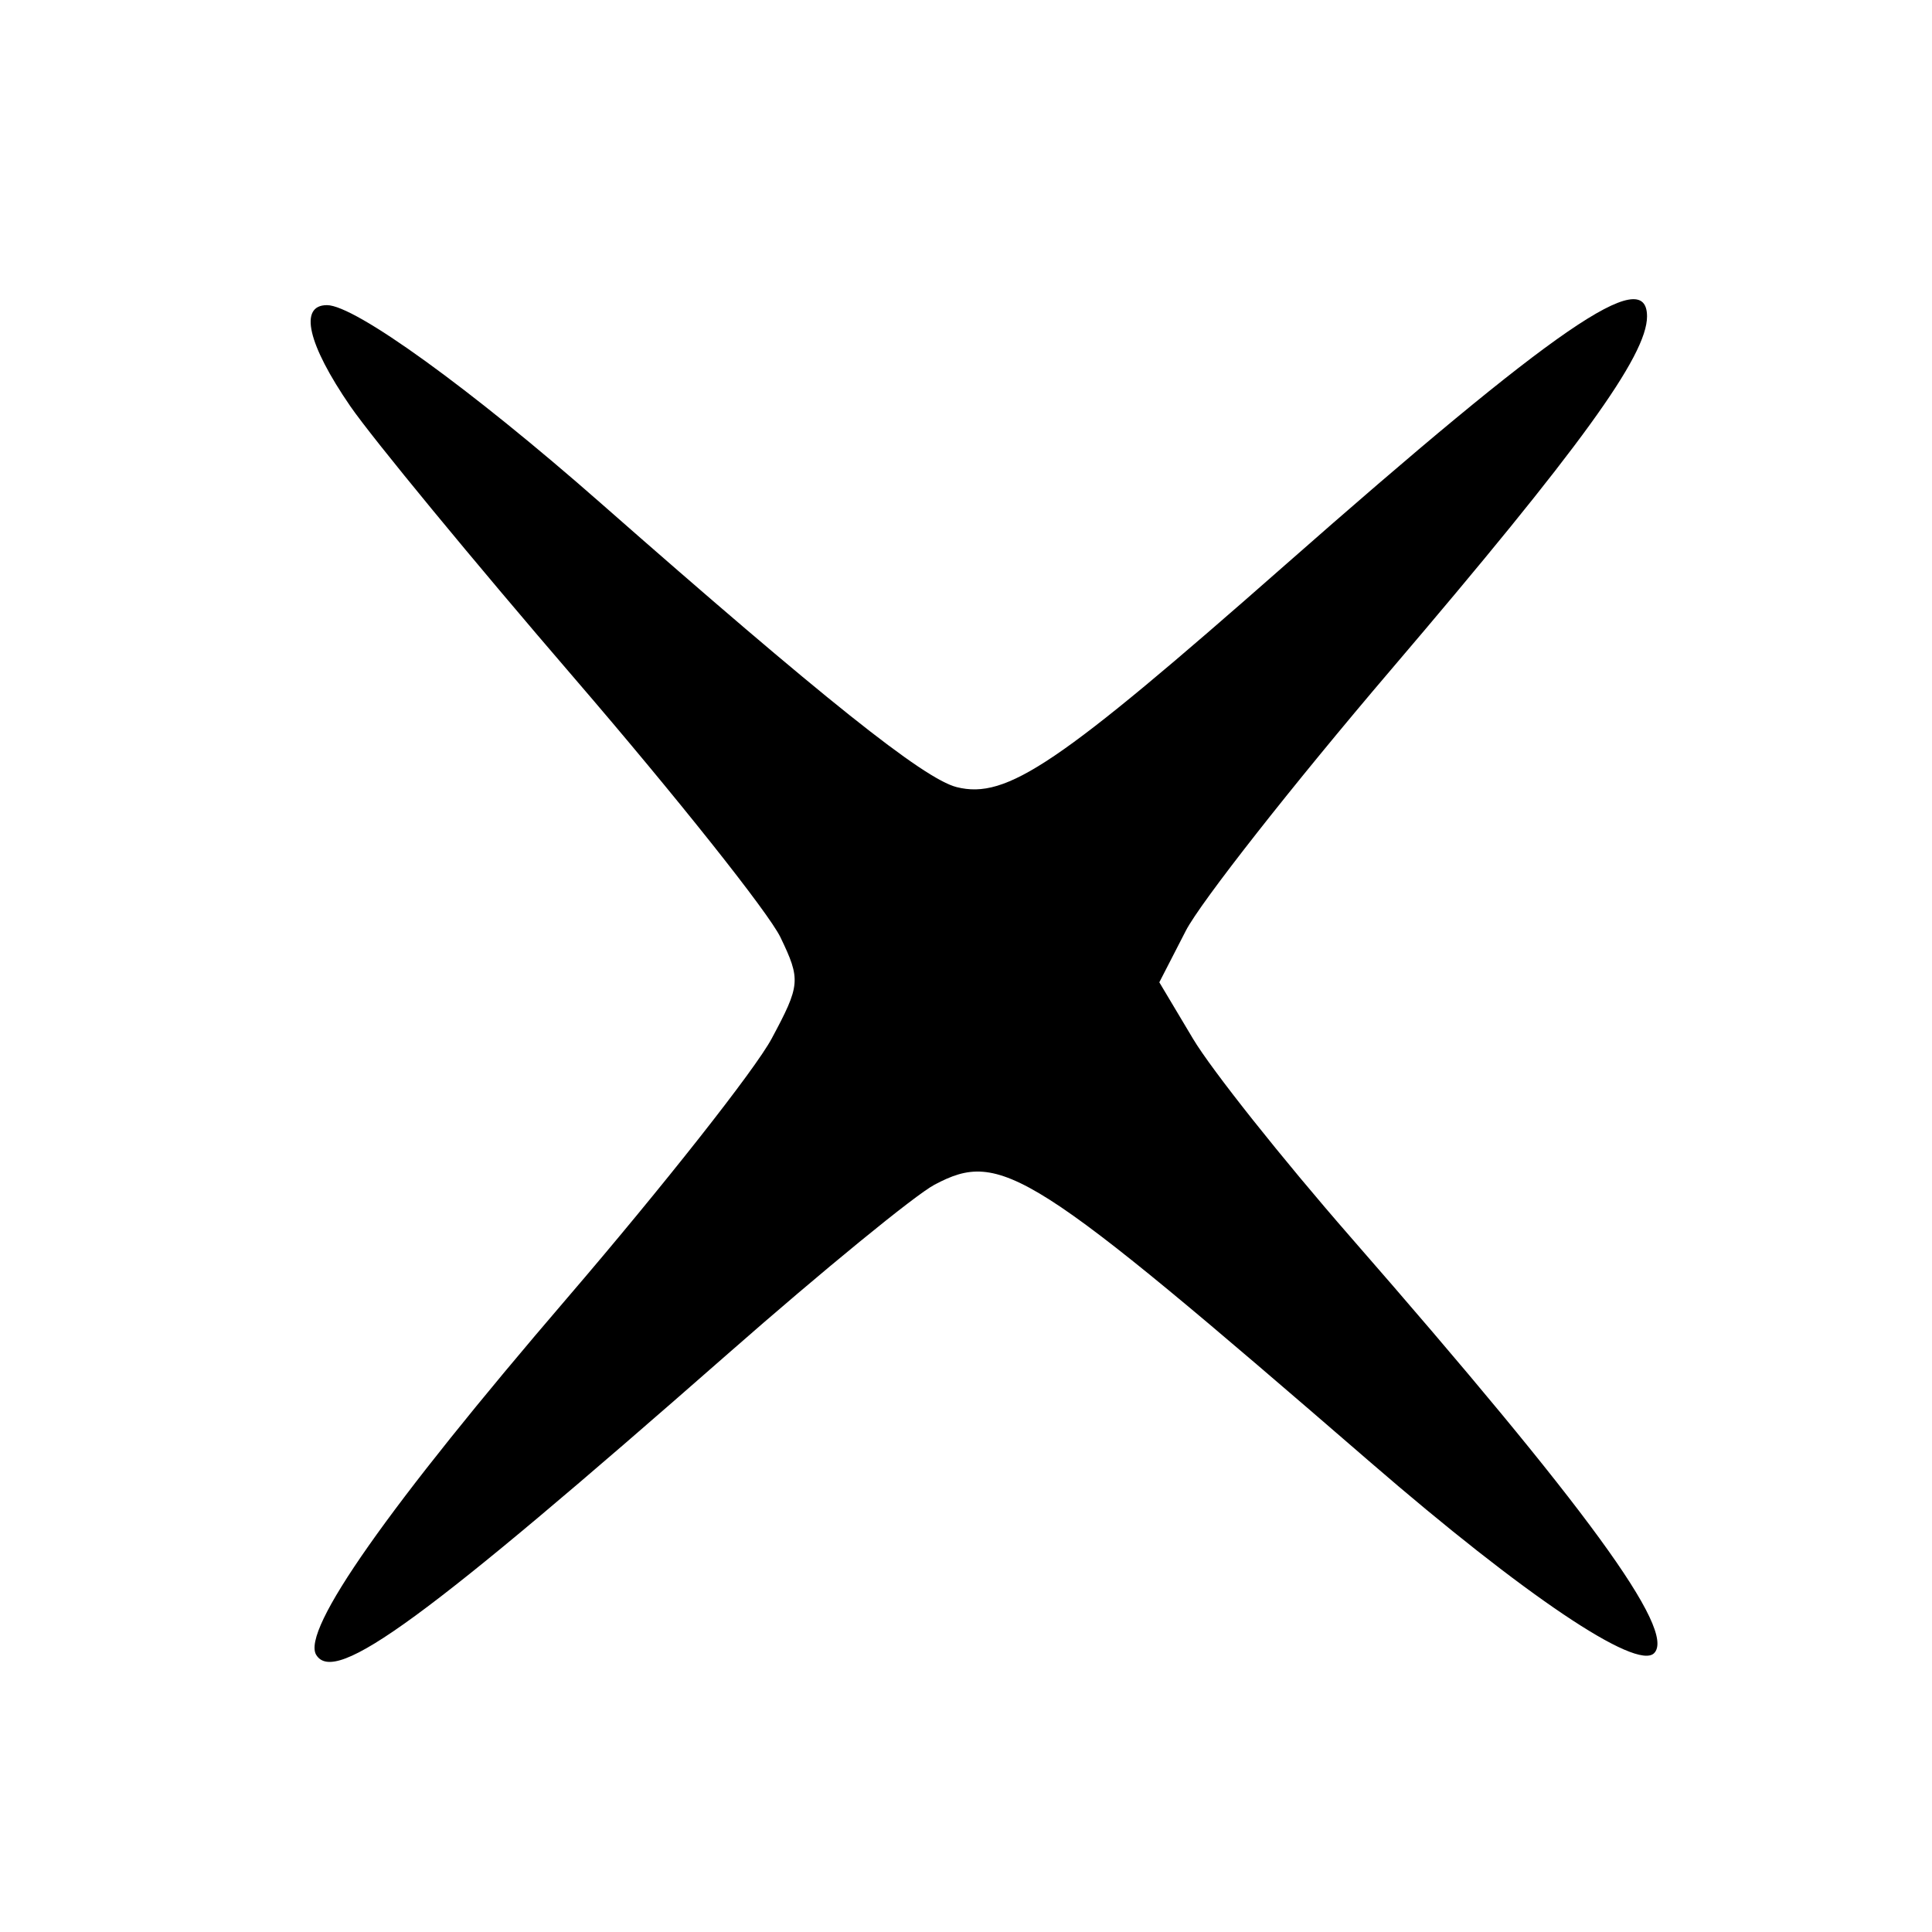
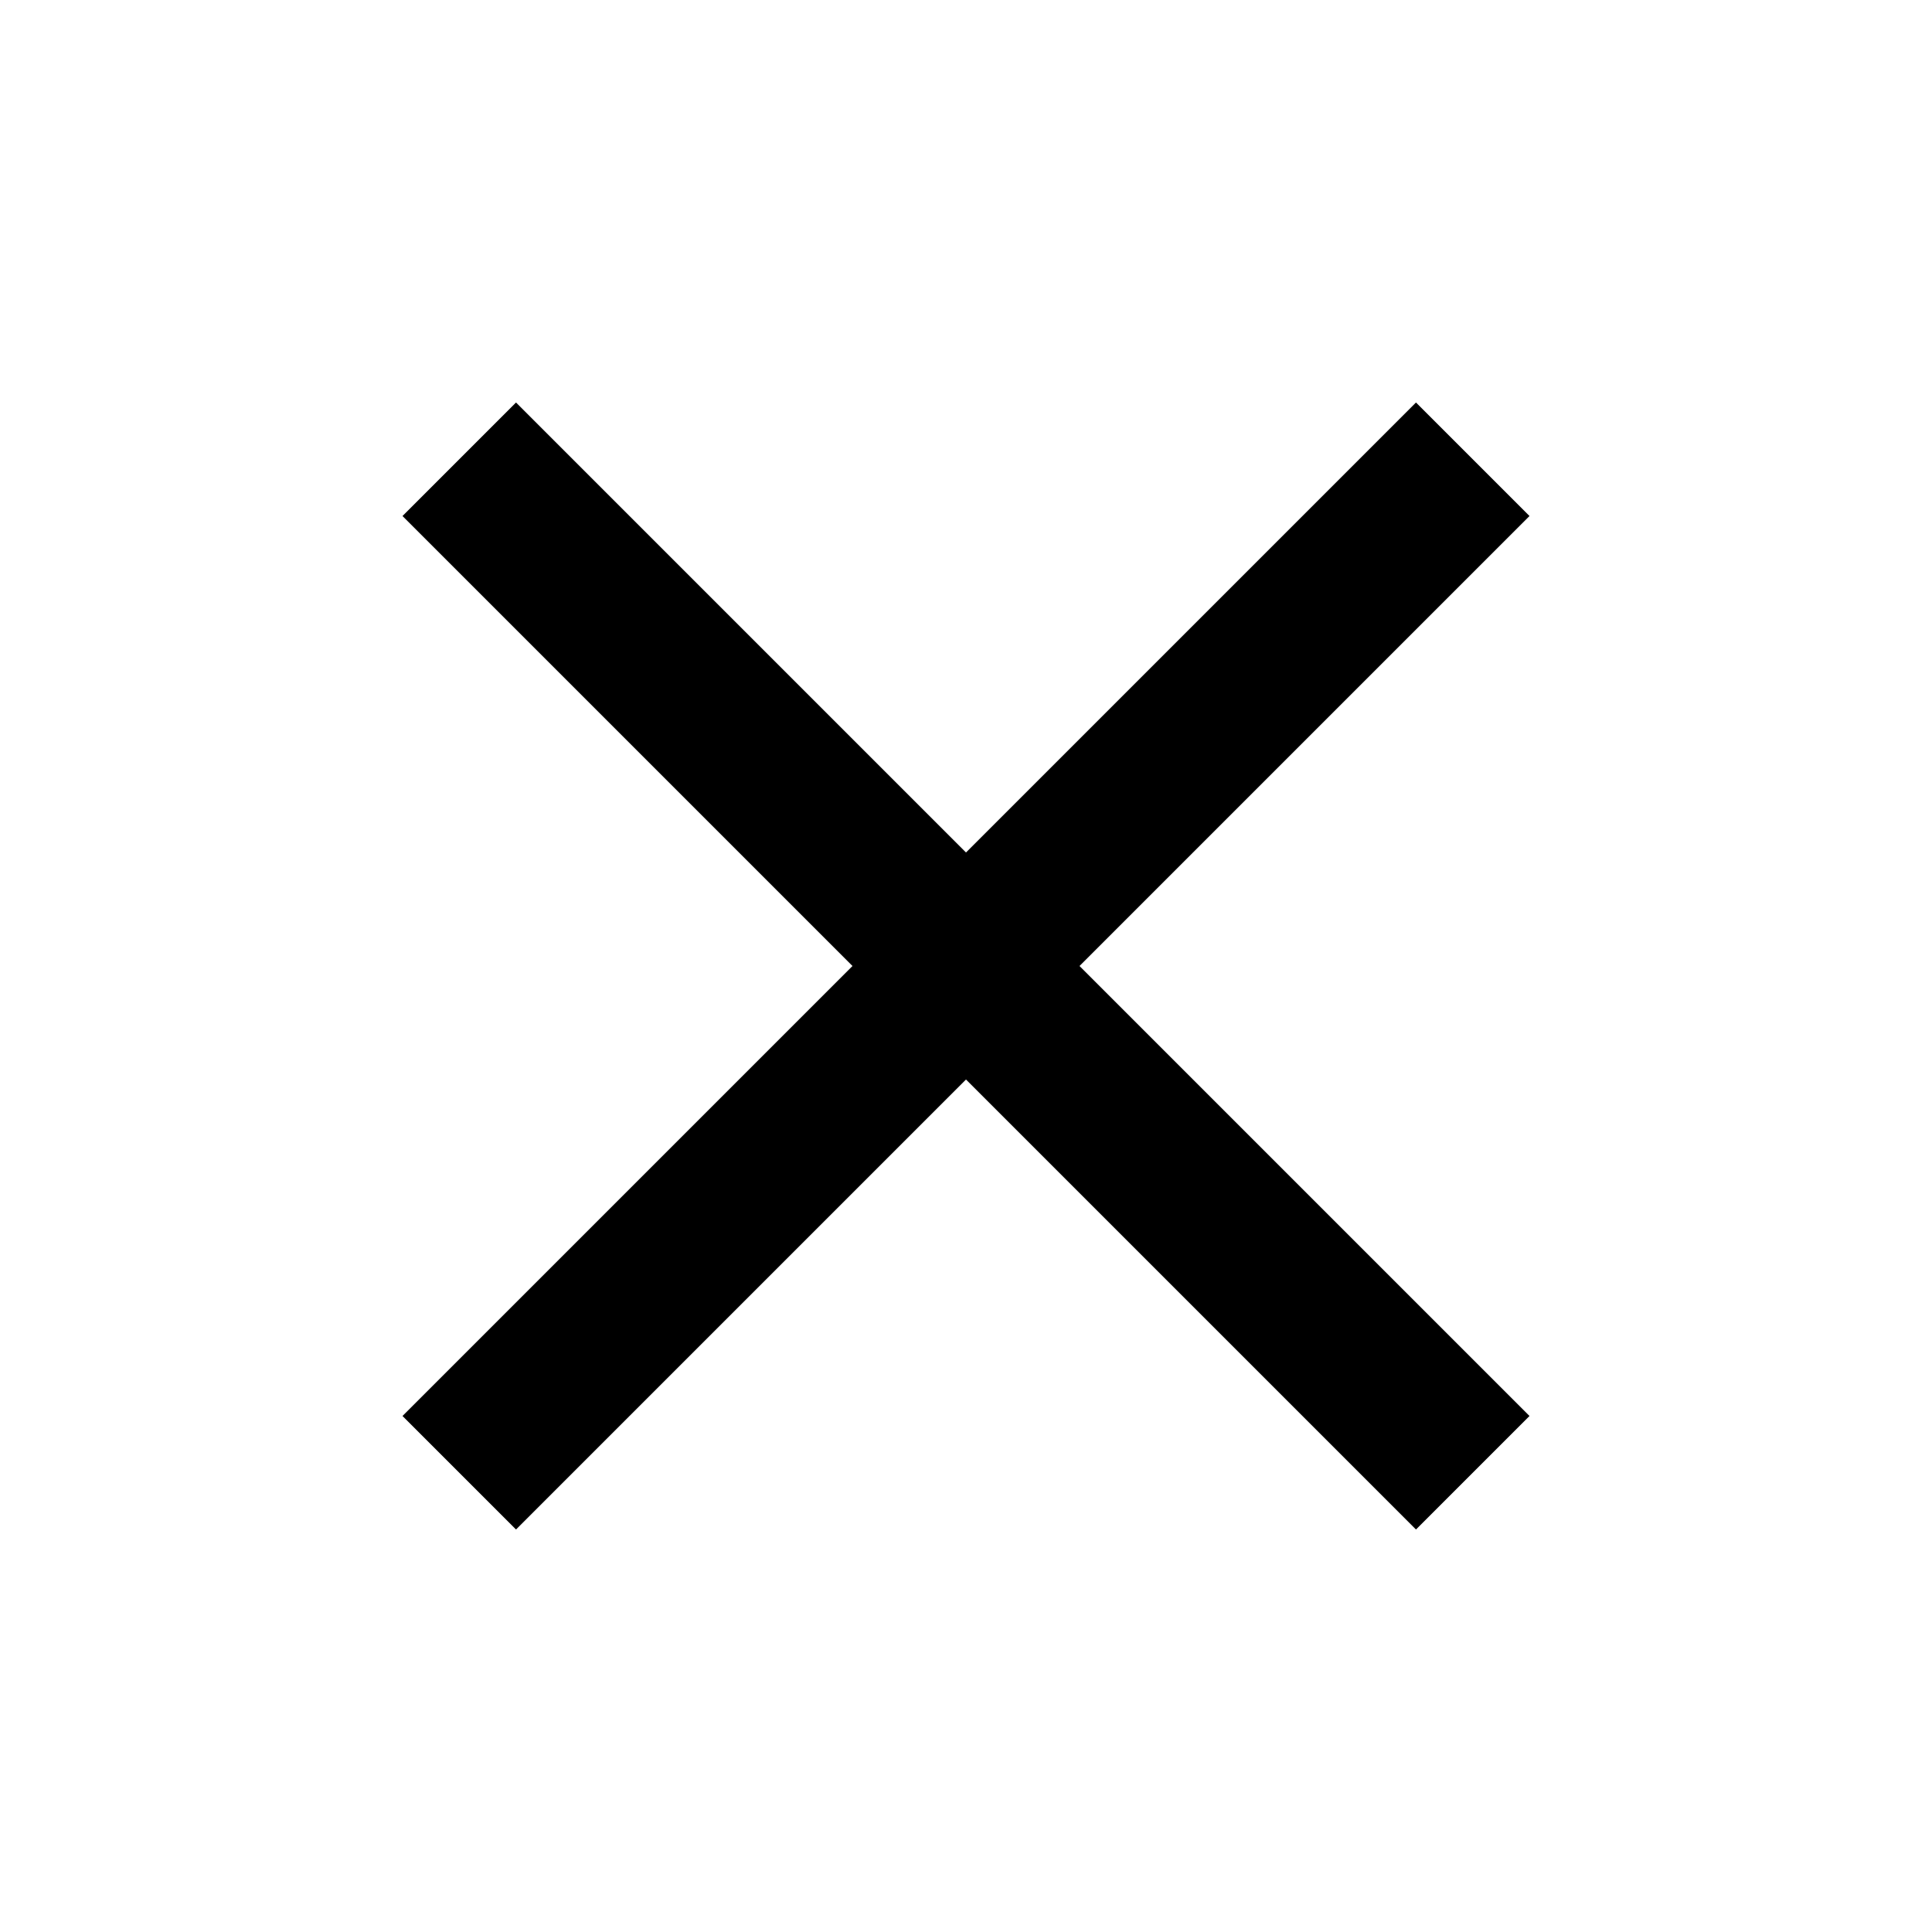
- <svg xmlns="http://www.w3.org/2000/svg" width="32" height="32" viewBox="0 0 32 32" id="svg2" version="1.1">
-   <defs id="defs4" />
-   <g id="layer1" transform="translate(0,-1020.362)">
-     <path style="fill:#000000;fill-opacity:1;stroke:none;stroke-width:1px;stroke-linecap:butt;stroke-linejoin:miter;stroke-opacity:1" d="m 5.238,1047.773 c -0.252,-0.407 1.185,-2.451 4.16,-5.916 1.584,-1.846 3.107,-3.777 3.383,-4.292 0.476,-0.888 0.484,-0.975 0.146,-1.678 -0.196,-0.407 -1.729,-2.335 -3.406,-4.283 -1.677,-1.948 -3.351,-3.98 -3.719,-4.514 -0.706,-1.027 -0.856,-1.674 -0.386,-1.674 0.463,0 2.381,1.387 4.527,3.273 3.683,3.238 5.355,4.572 5.902,4.71 0.828,0.208 1.682,-0.37 5.432,-3.671 4.493,-3.955 6.003,-4.993 6.003,-4.125 0,0.649 -1.114,2.186 -4.242,5.853 -1.627,1.907 -3.155,3.852 -3.397,4.322 l -0.439,0.854 0.558,0.935 c 0.307,0.515 1.481,1.992 2.609,3.284 3.916,4.486 5.4,6.52 5.028,6.893 -0.292,0.292 -2.149,-0.957 -4.693,-3.157 -5.645,-4.883 -6.122,-5.187 -7.225,-4.603 -0.321,0.17 -1.857,1.426 -3.414,2.793 -5.04,4.423 -6.514,5.502 -6.826,4.997 z" id="path4173" />
-   </g>
+ <svg xmlns="http://www.w3.org/2000/svg" fill="#000000" height="128" viewBox="0 0 24 24" width="128">
+   <path d="M19 6.41L17.59 5 12 10.59 6.41 5 5 6.41 10.59 12 5 17.59 6.41 19 12 13.41 17.59 19 19 17.59 13.41 12z" />
+   <path d="M0 0h24v24H0z" fill="none" />
</svg>
